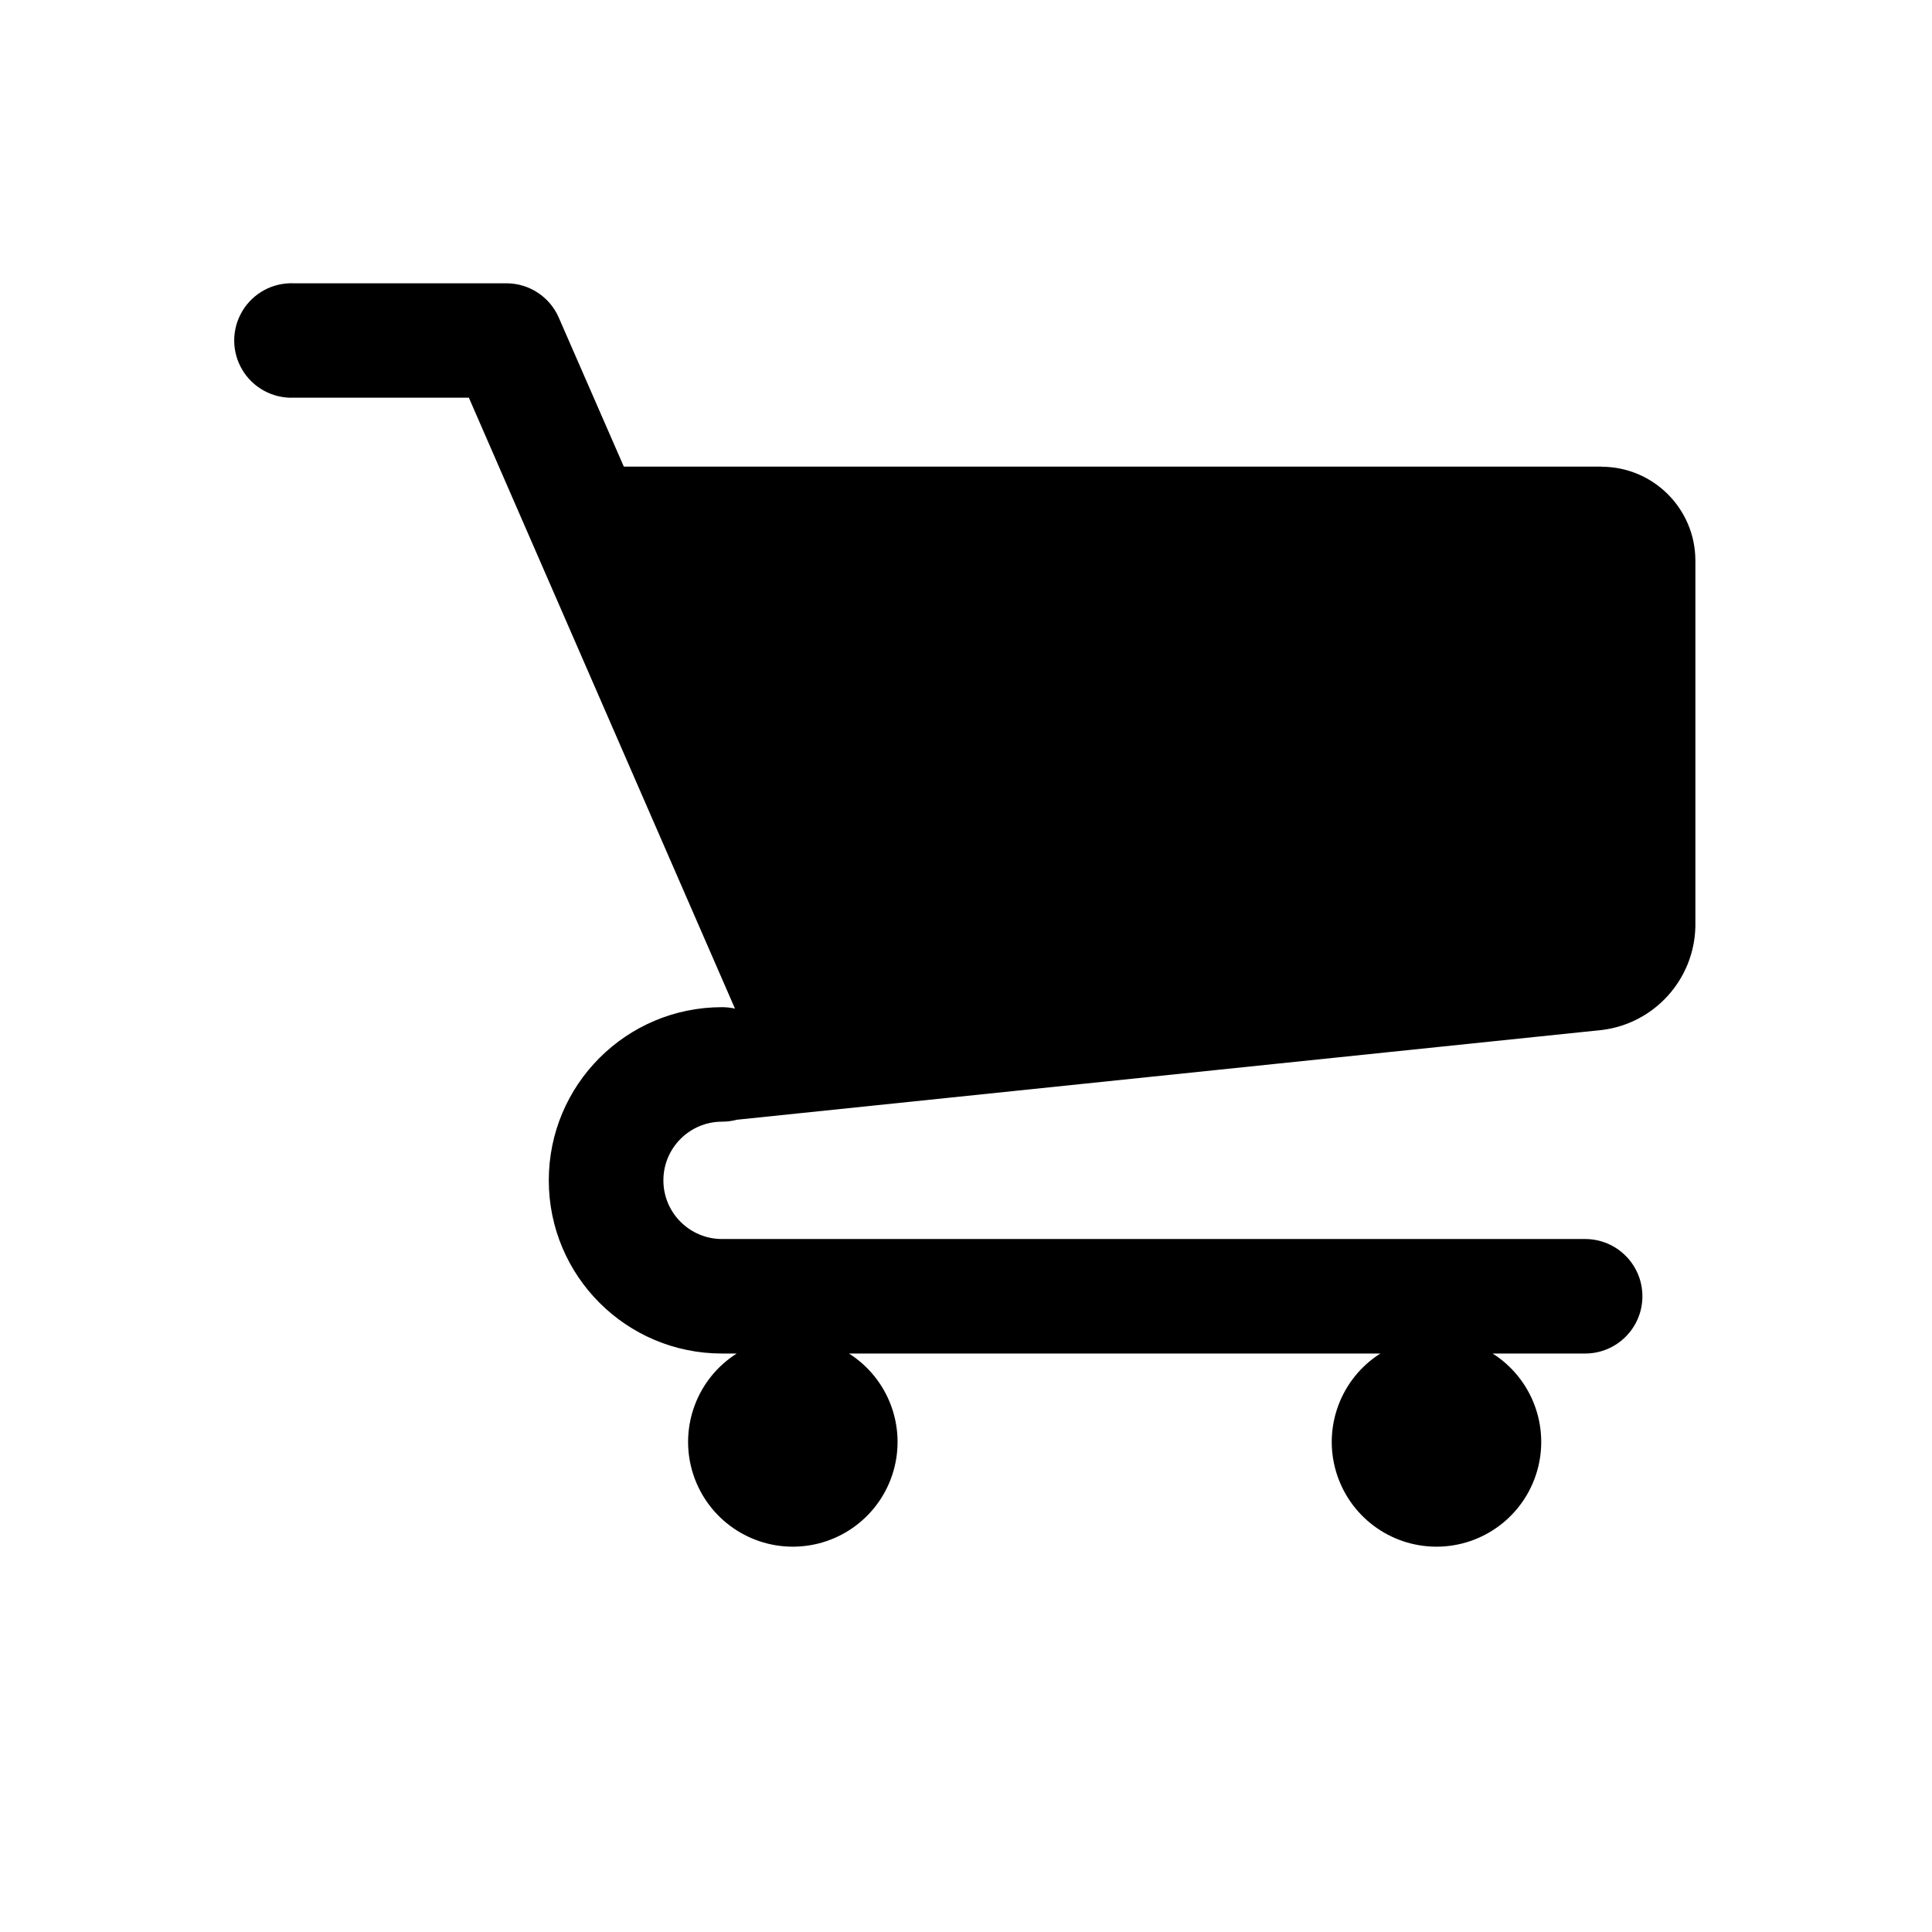
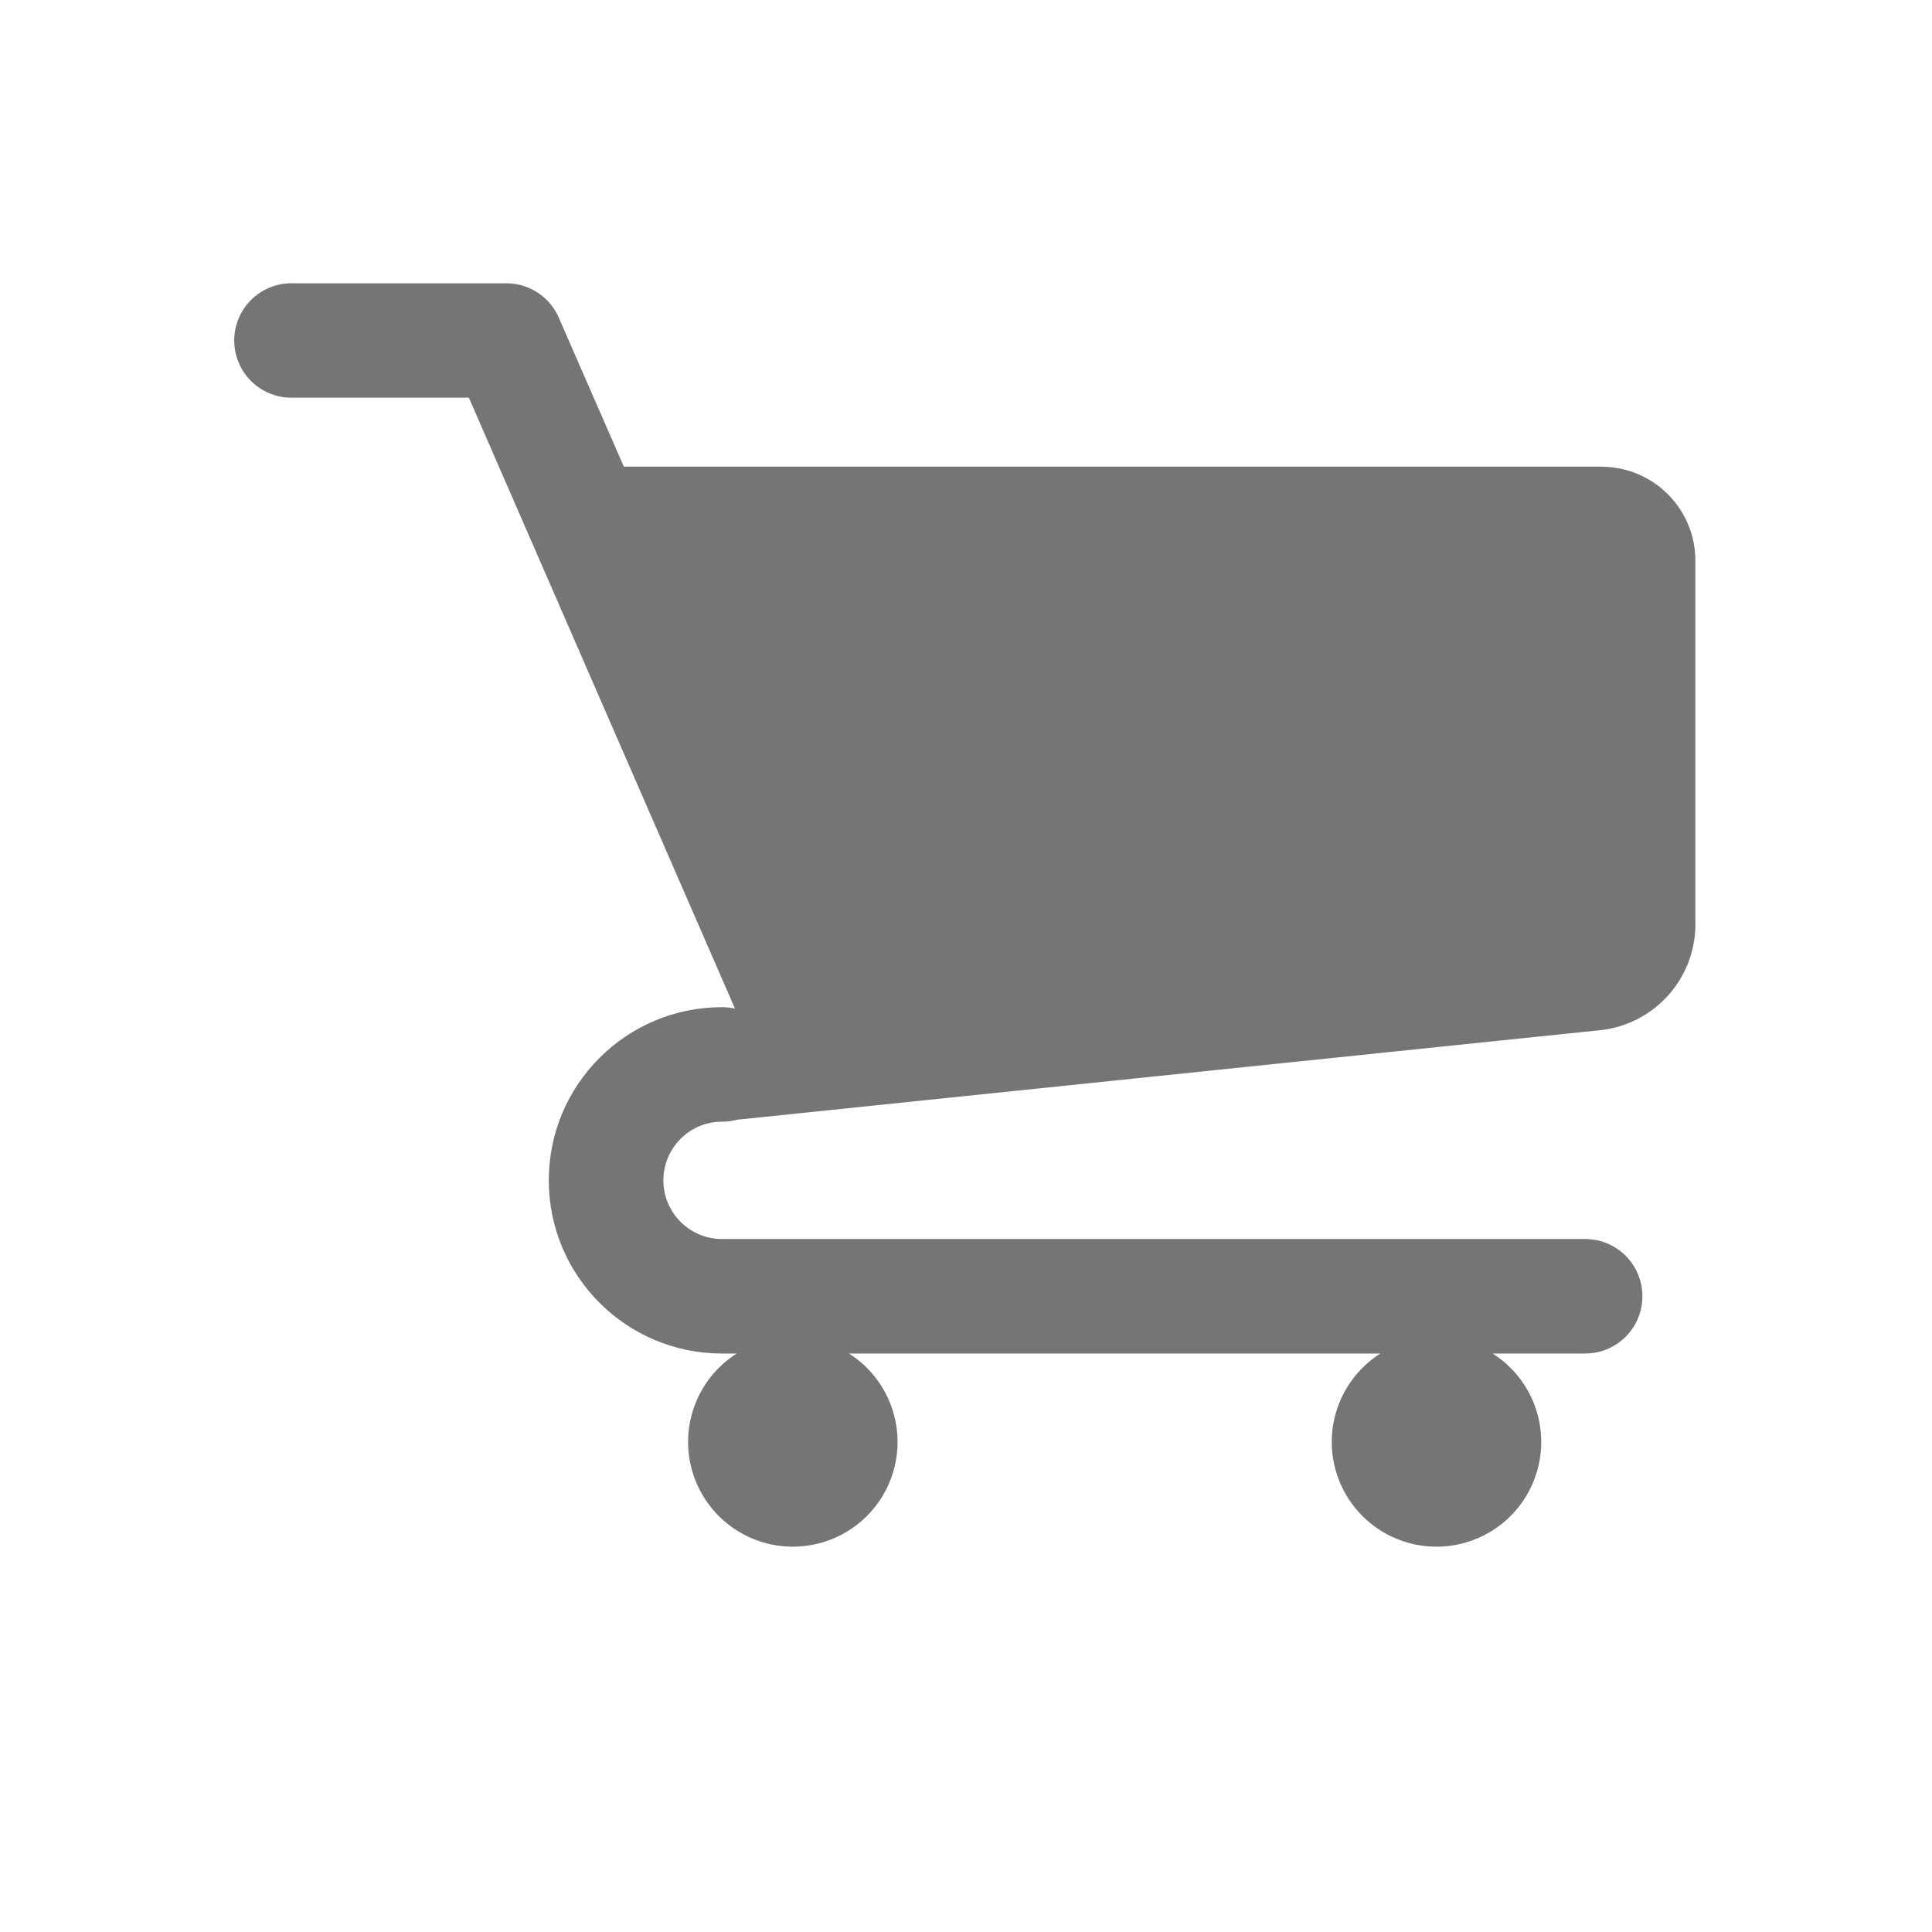
- <svg xmlns="http://www.w3.org/2000/svg" fill="#000000" viewBox="-1.5 0 19 19" class="cf-icon-svg">
+ <svg xmlns="http://www.w3.org/2000/svg" fill="#757575" viewBox="-1.5 0 19 19" class="cf-icon-svg">
  <g id="SVGRepo_bgCarrier" stroke-width="0" />
  <g id="SVGRepo_tracerCarrier" stroke-linecap="round" stroke-linejoin="round" />
  <g id="SVGRepo_iconCarrier">
    <path d="M14.252 4.59a.924.924 0 0 1 .921.92v3.602a1.048 1.048 0 0 1-.916 1.017l-8.511.883a.573.573 0 0 1-.145.019.577.577 0 1 0 0 1.154h8.488a.563.563 0 1 1 0 1.126h-.91a1.03 1.03 0 1 1-1.104 0H6.849a1.03 1.03 0 1 1-1.104 0H5.6a1.703 1.703 0 1 1 0-3.406.585.585 0 0 1 .128.014L3.111 3.911H1.39a.563.563 0 1 1 0-1.125h2.09a.562.562 0 0 1 .515.337l.64 1.466h9.617z" />
  </g>
</svg>
